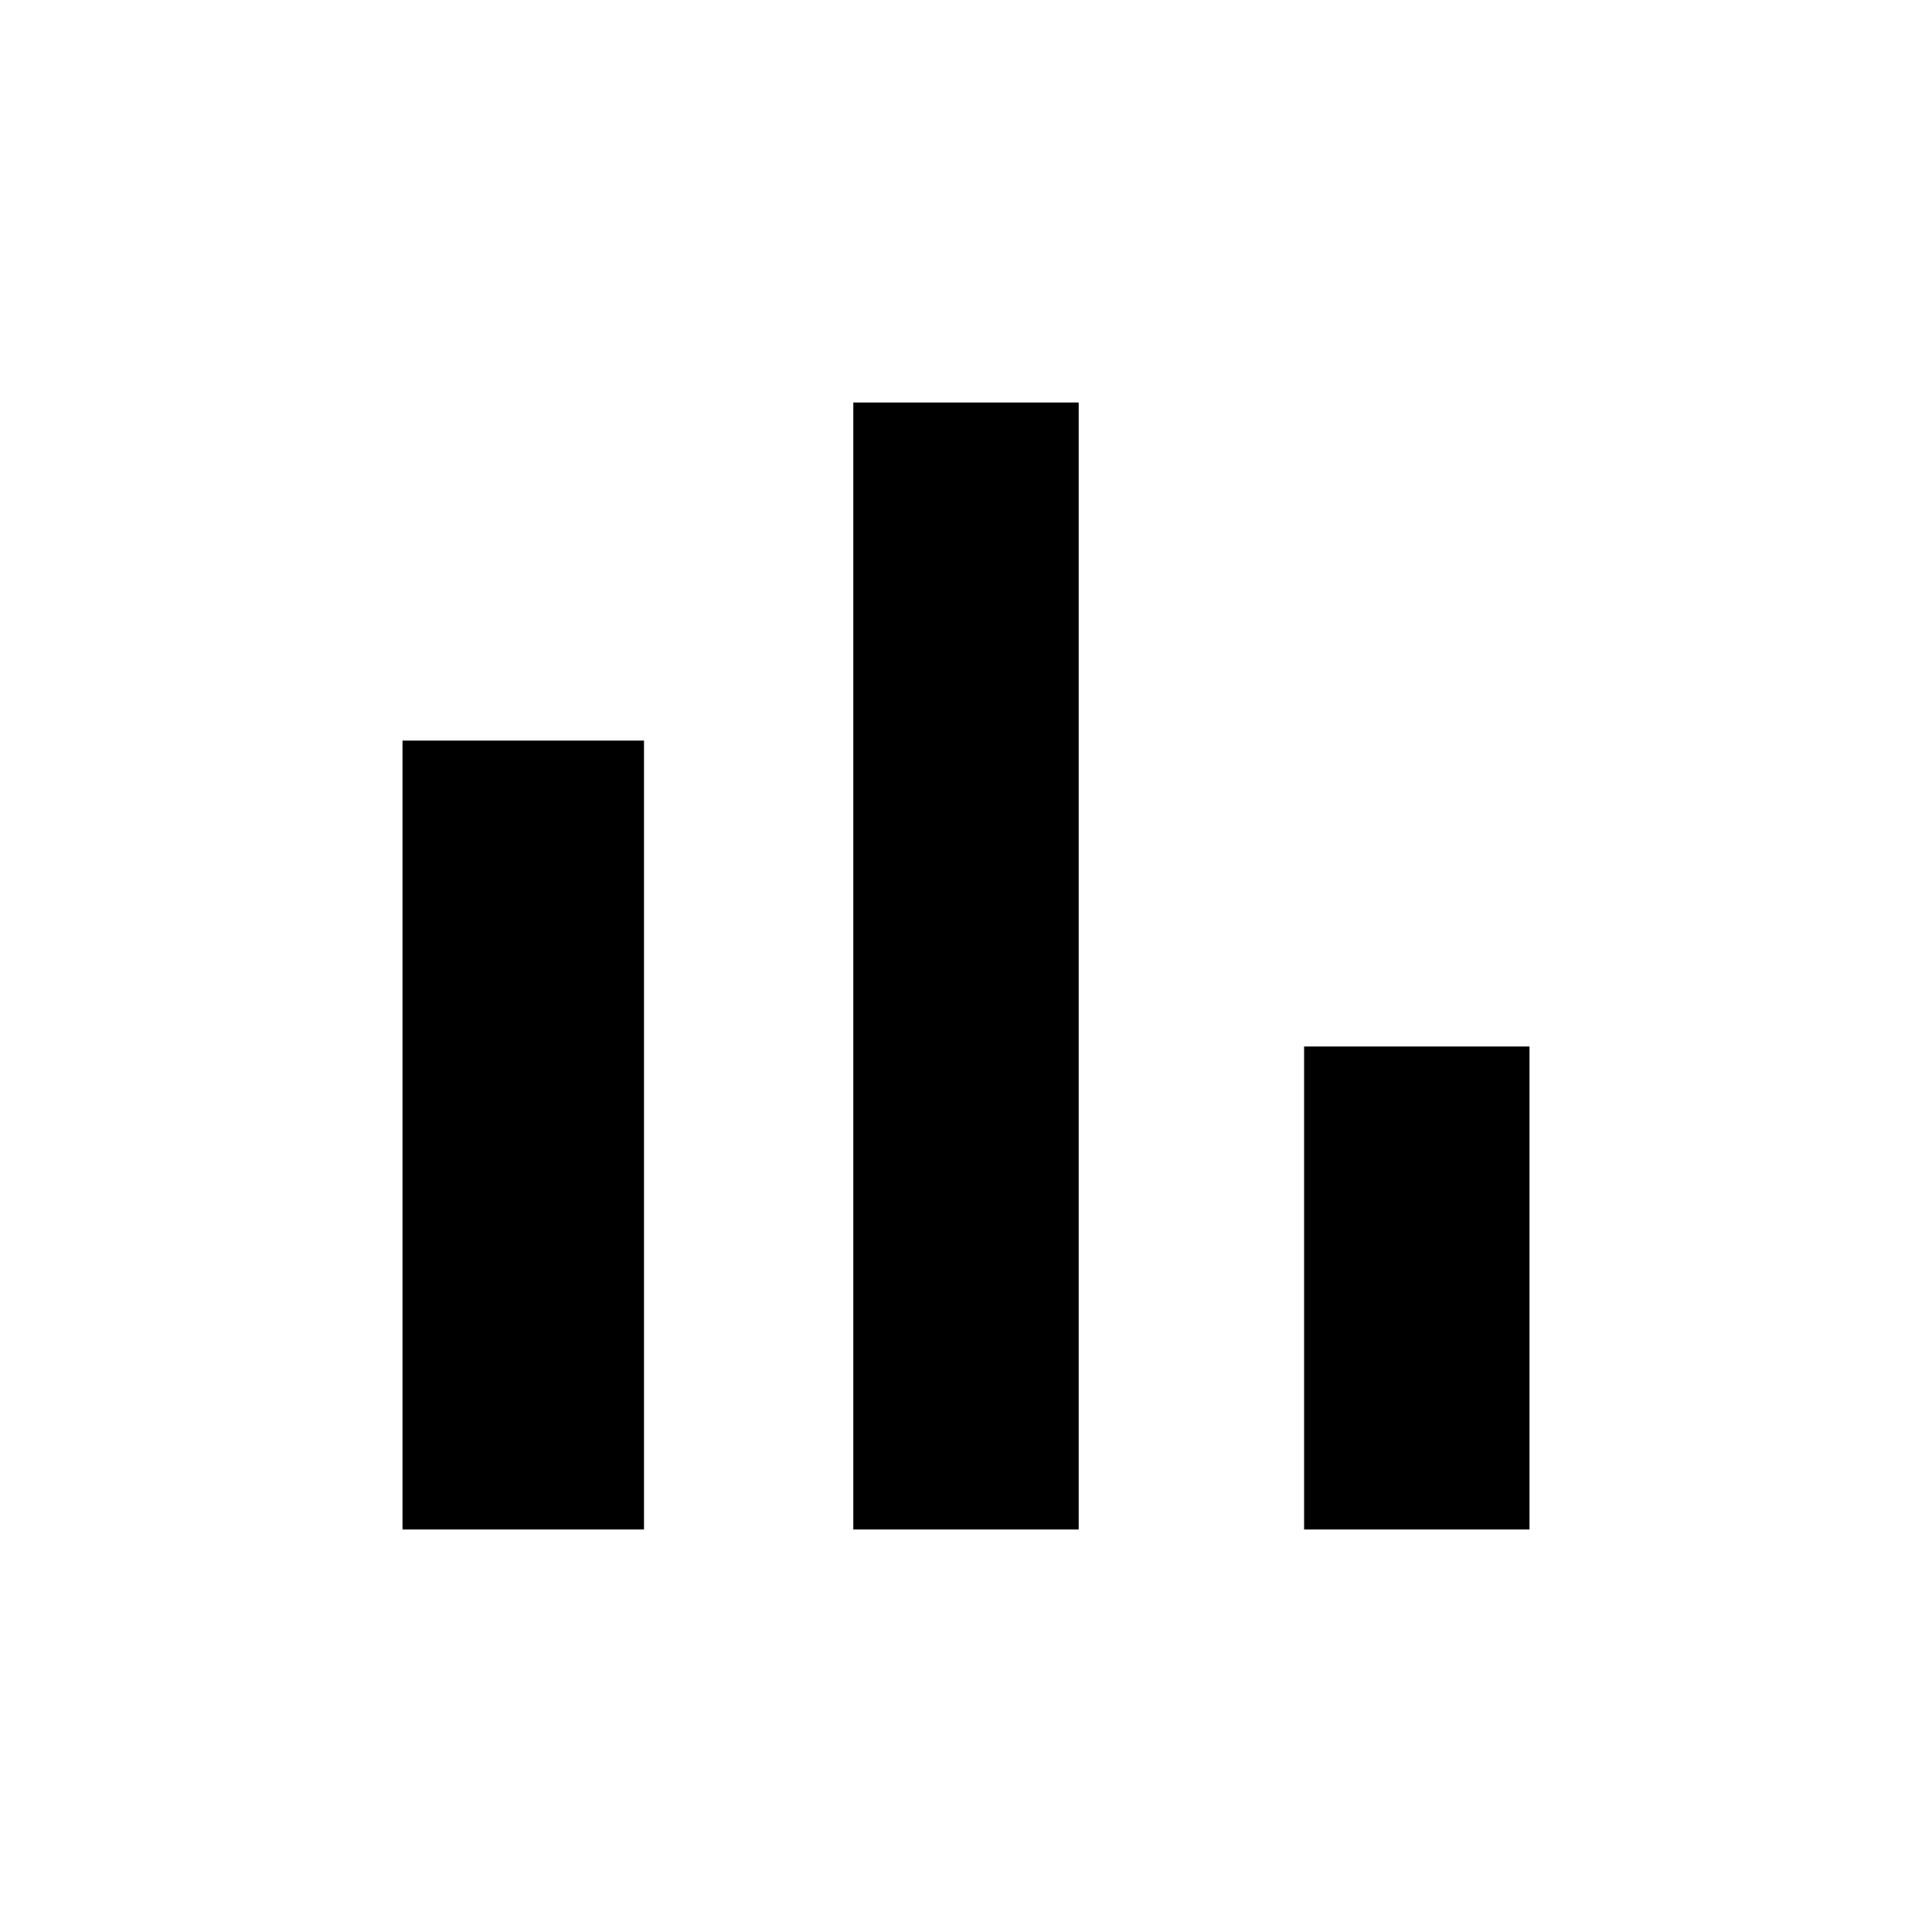
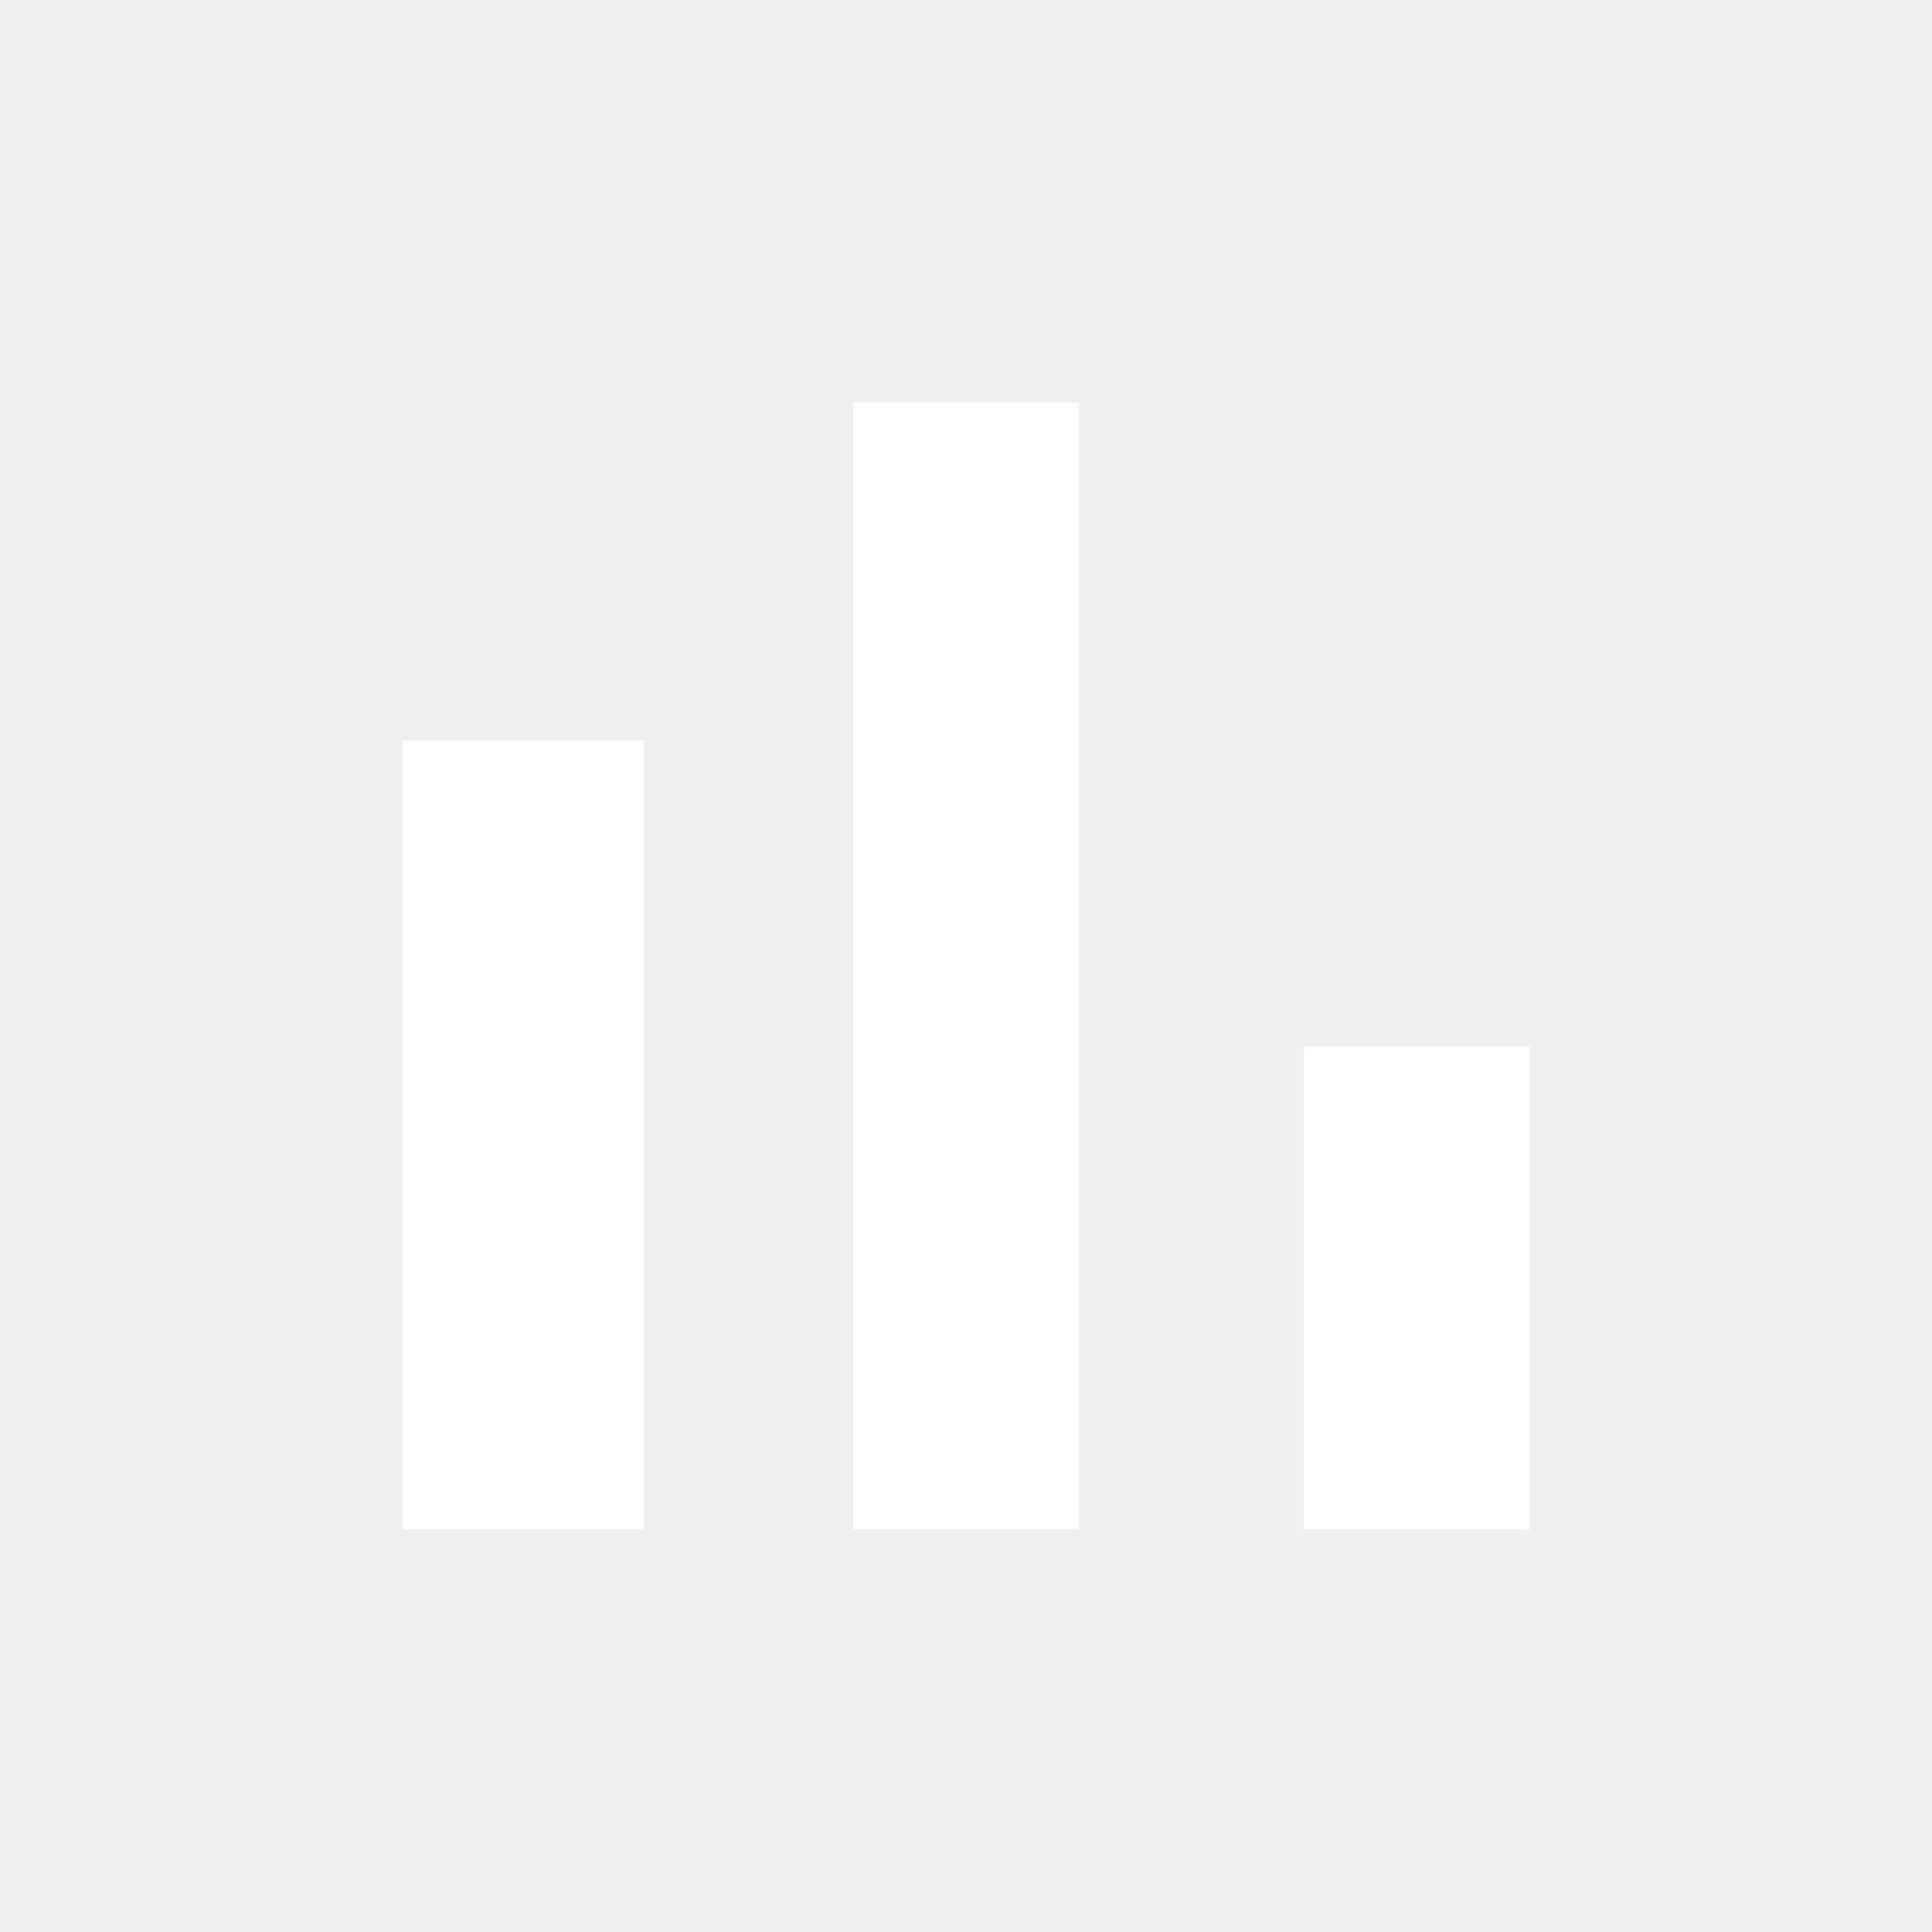
<svg xmlns="http://www.w3.org/2000/svg" height="24" viewBox="0 0 24 24" width="24">
-   <path d="M0 0h24v24H0z" fill="white" />
-   <path d="M5 9.2h3V19H5zM10.6 5h2.8v14h-2.8zm5.6 8H19v6h-2.8z" />
+   <path d="M0 0h24v24H0z" fill="none" />
+   <path d="M5 9.2h3V19H5zM10.6 5h2.8v14h-2.8zm5.6 8H19v6h-2.8z" fill="white" />
</svg>
